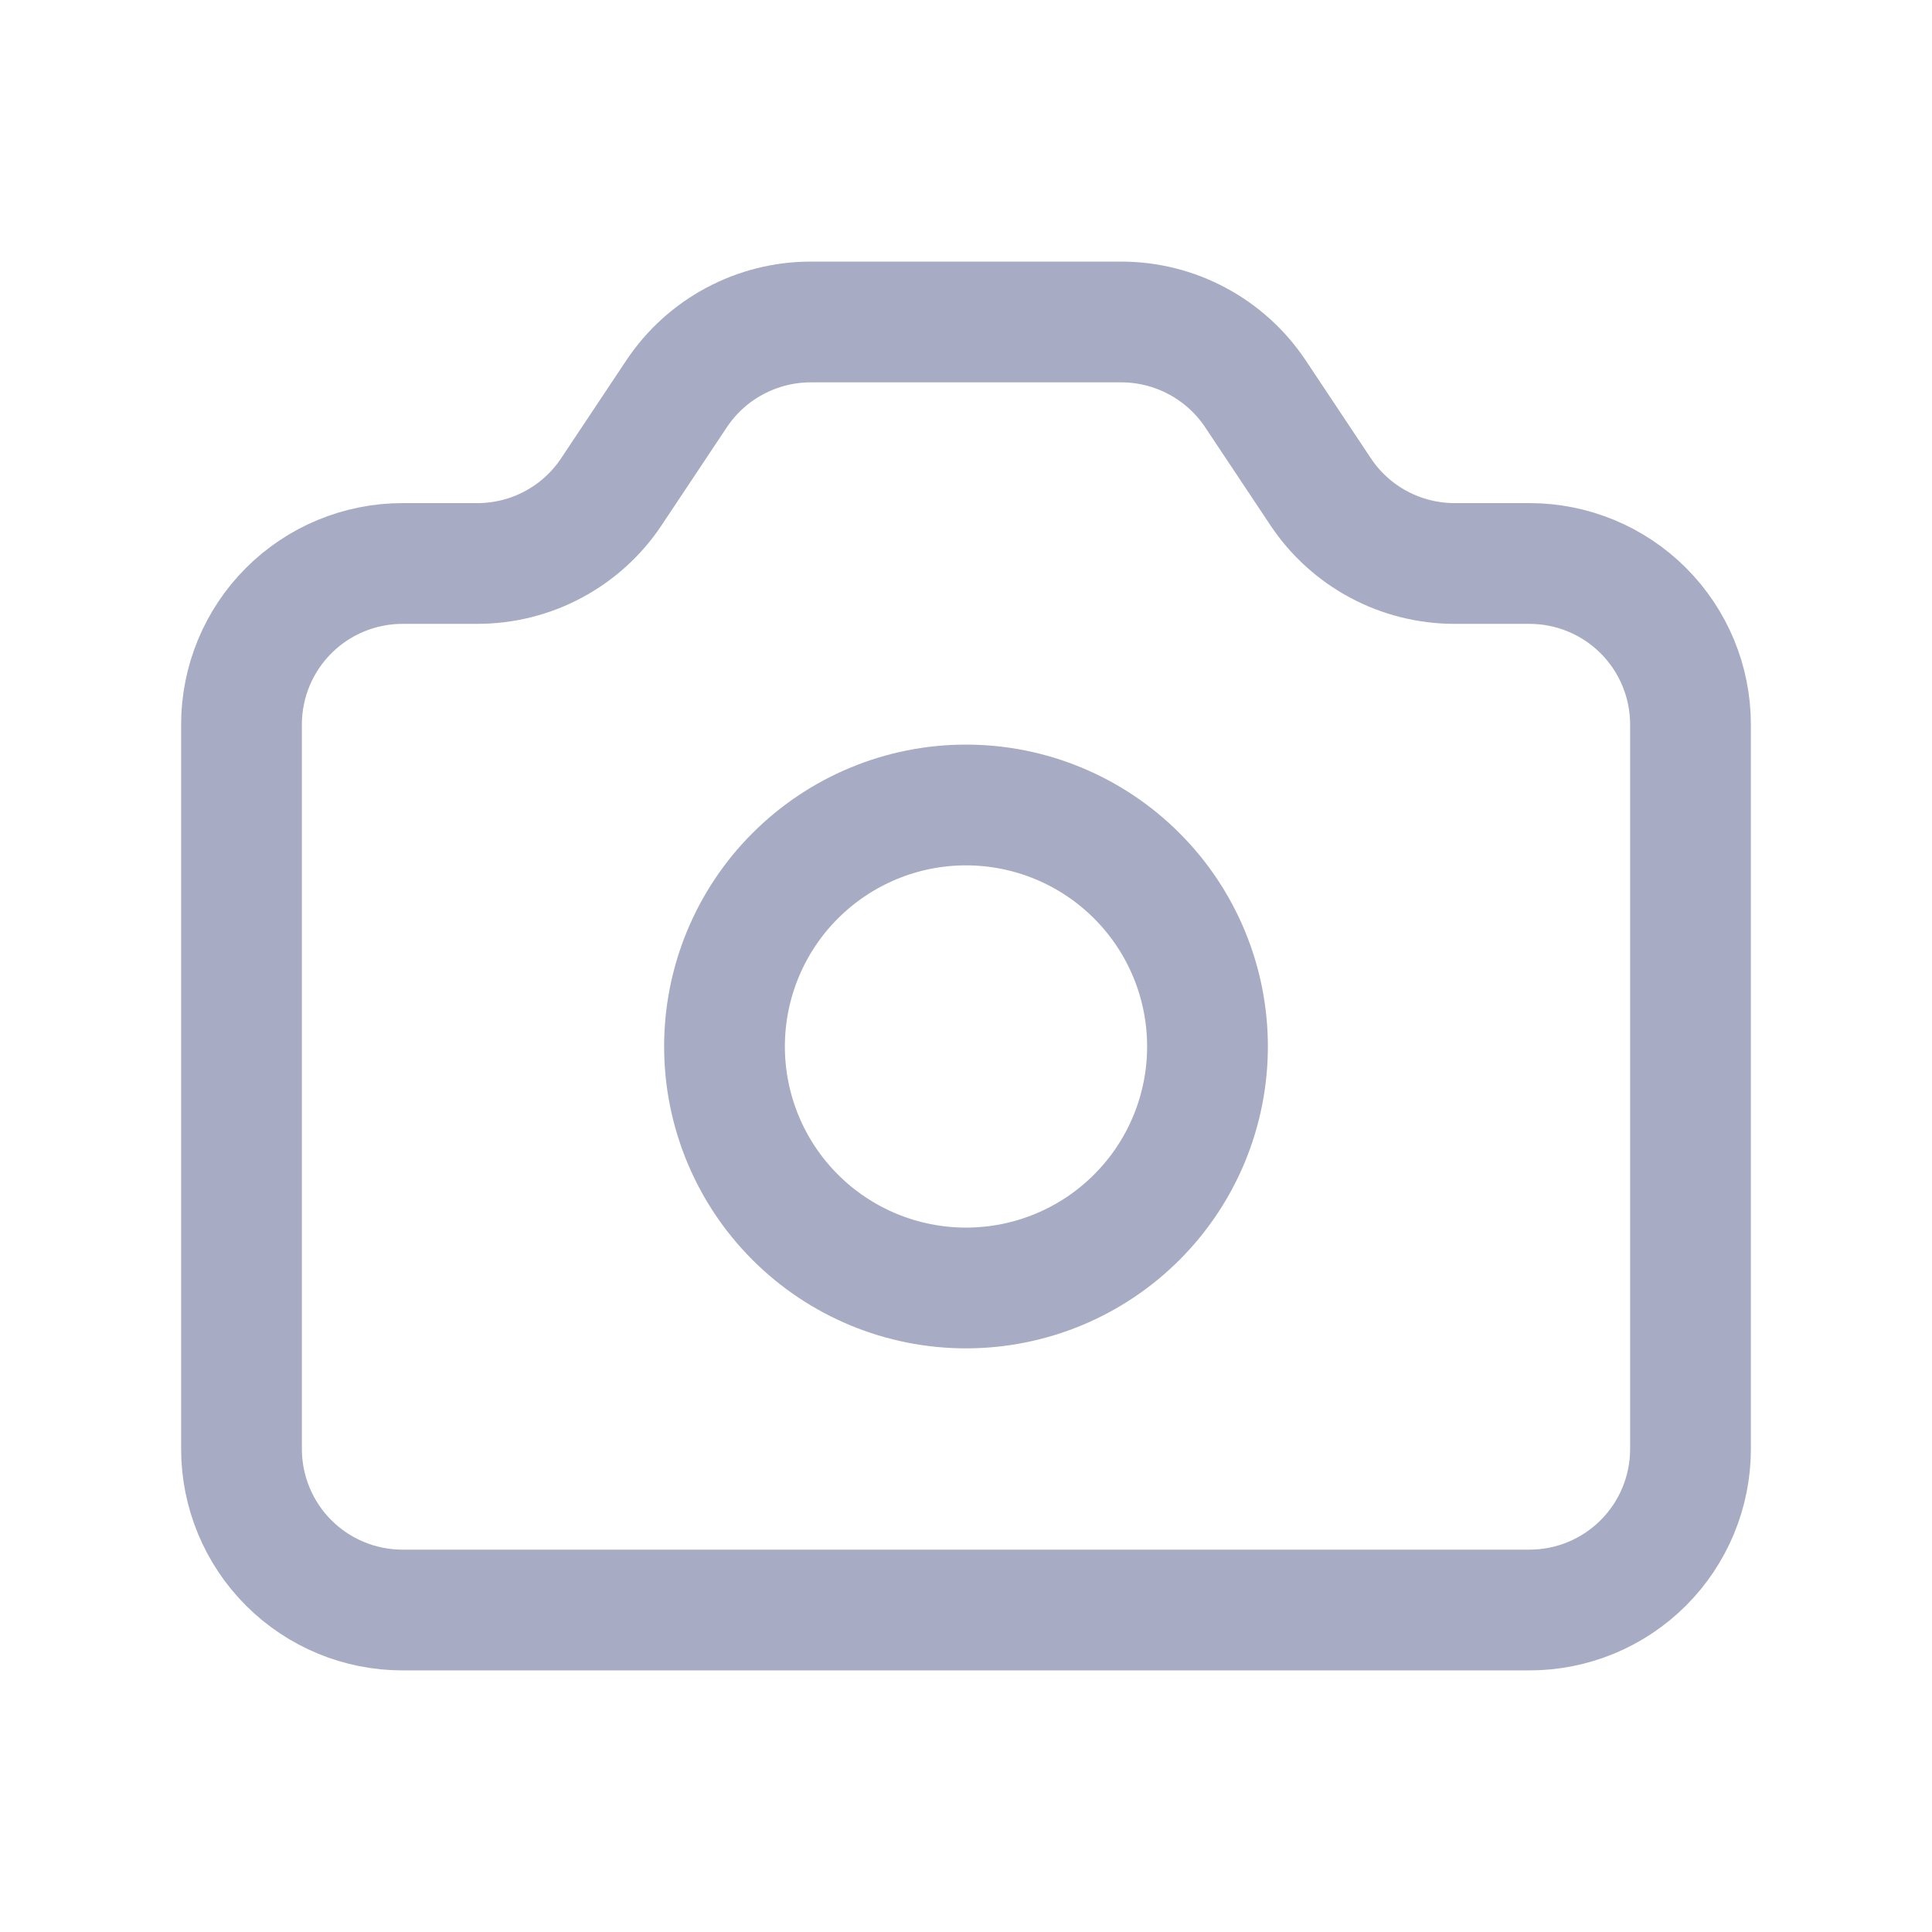
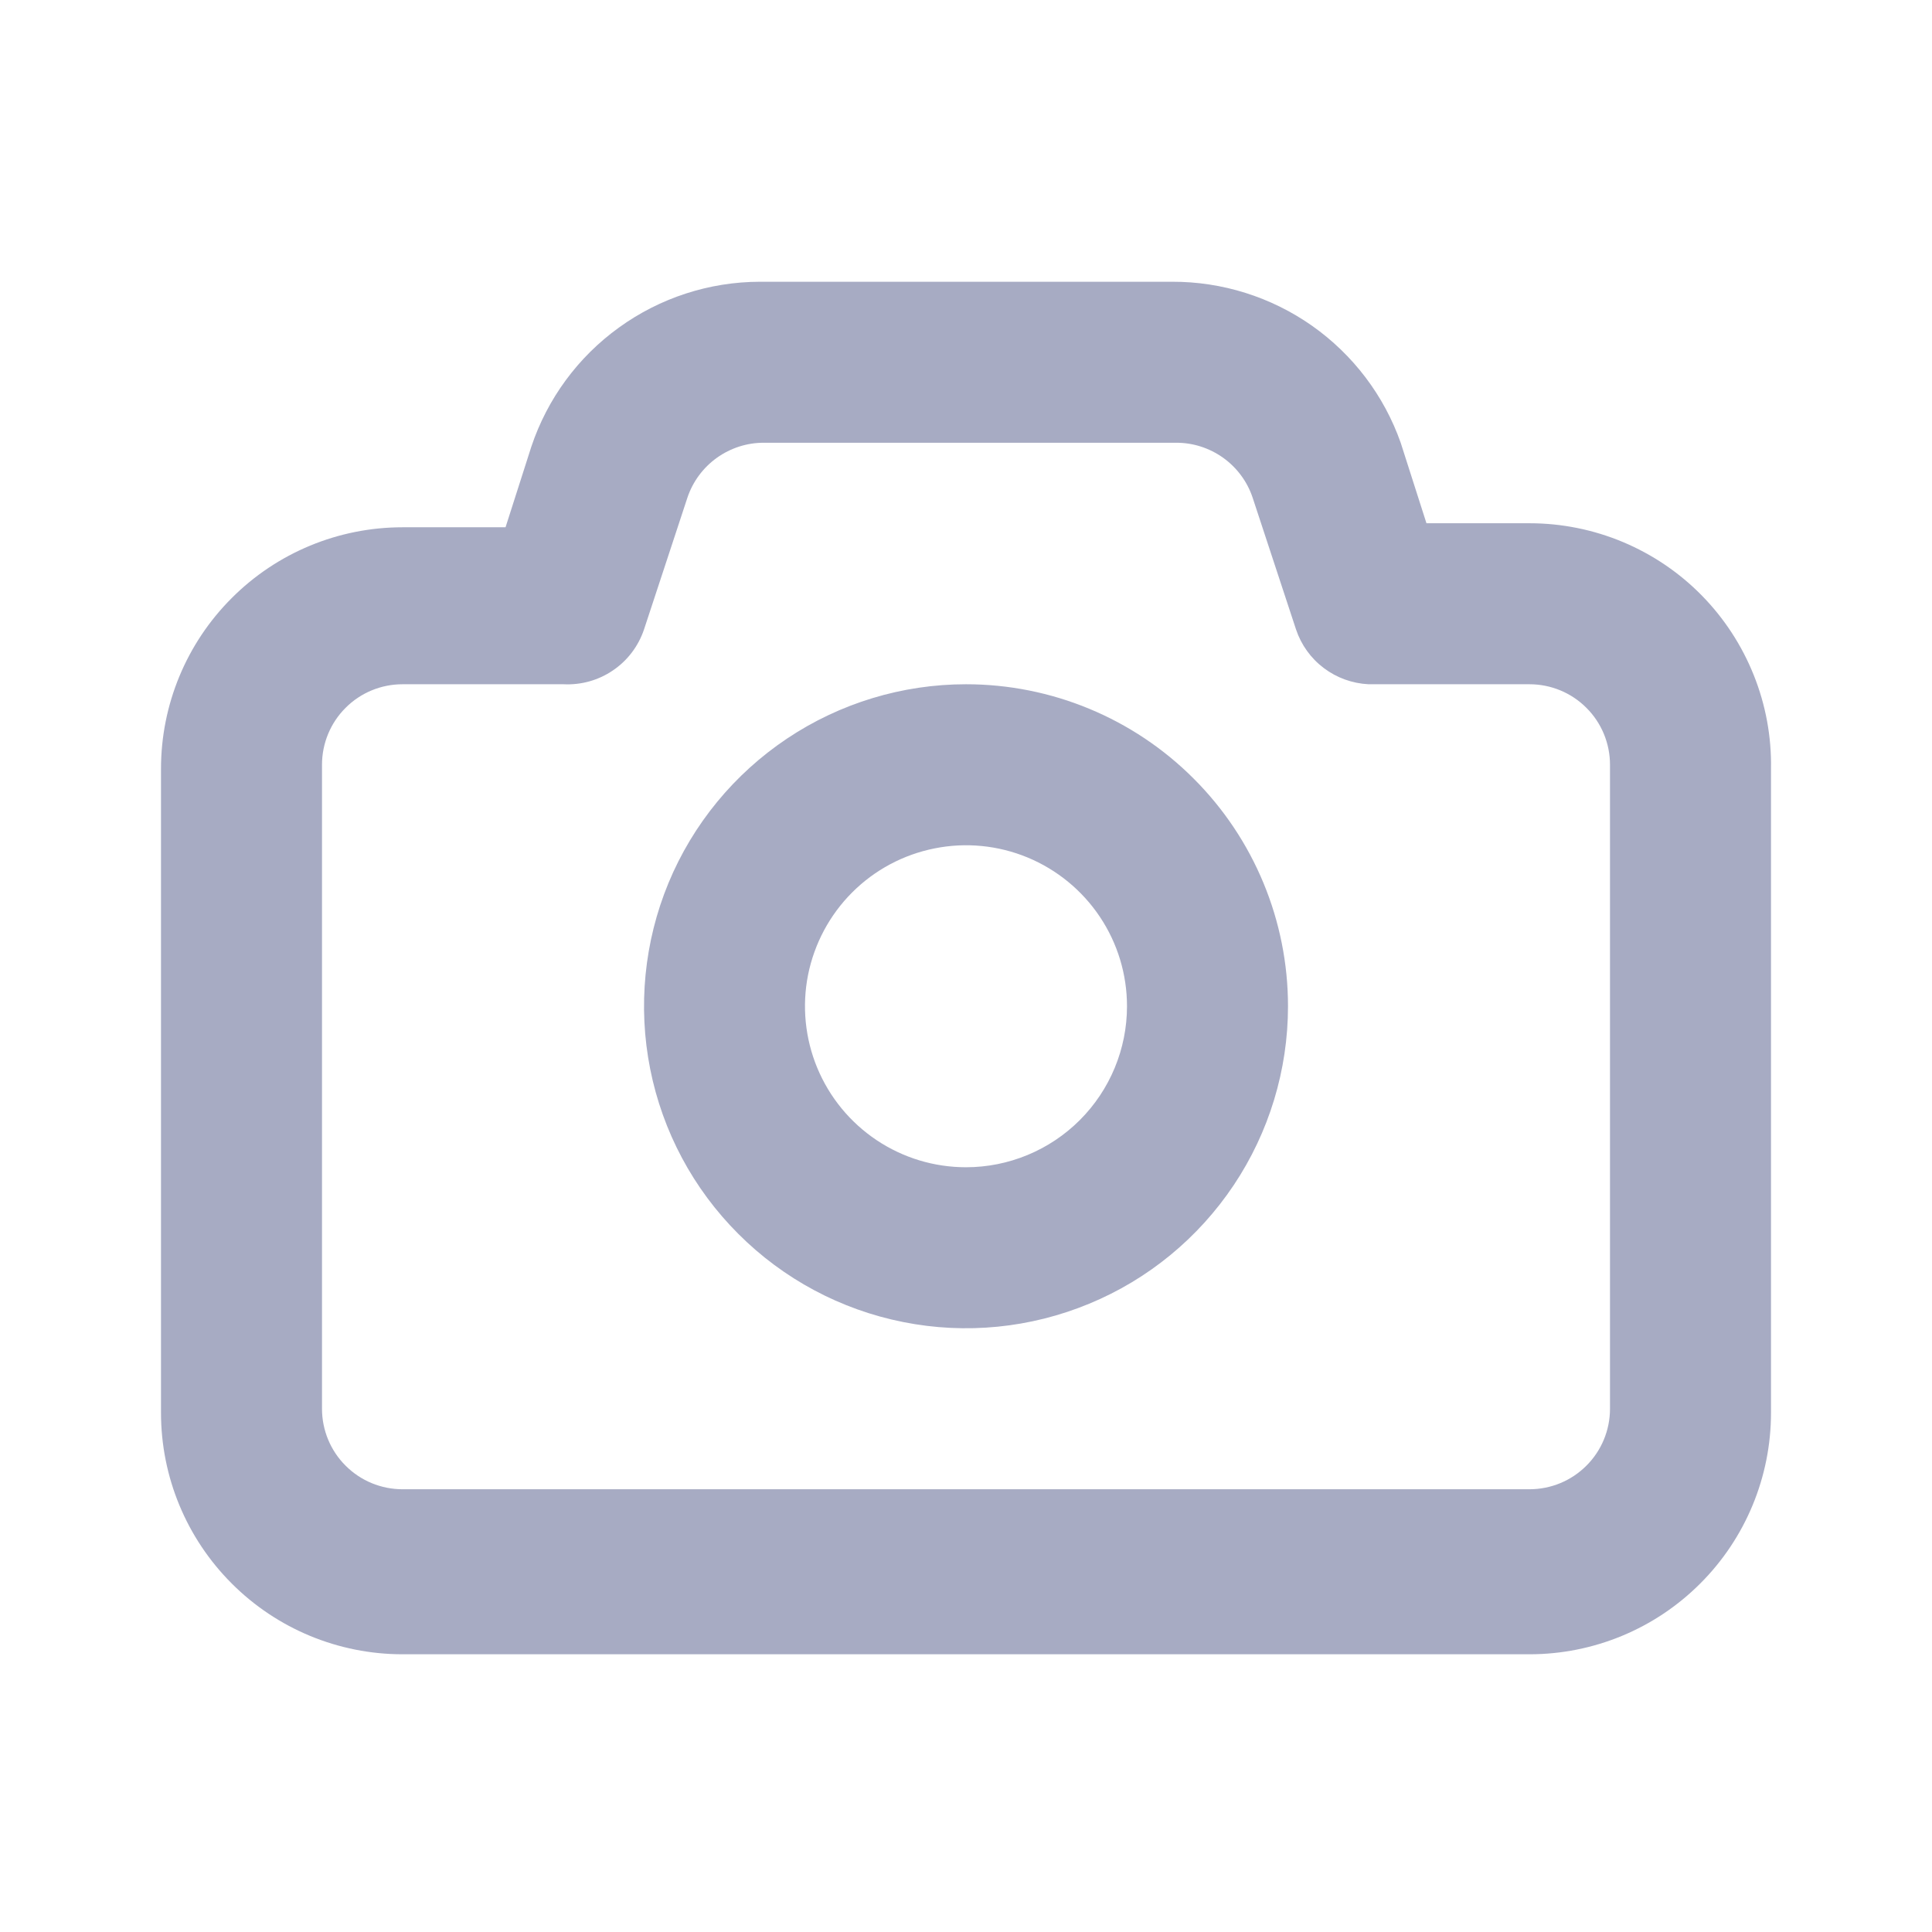
- <svg xmlns="http://www.w3.org/2000/svg" width="32" height="32" viewBox="0 0 32 32" fill="none">
-   <path d="M4 12C4 11.293 4.281 10.614 4.781 10.114C5.281 9.614 5.959 9.333 6.667 9.333H7.907C8.346 9.333 8.778 9.225 9.165 9.018C9.552 8.811 9.882 8.512 10.125 8.147L11.208 6.52C11.452 6.155 11.781 5.856 12.169 5.649C12.556 5.442 12.988 5.333 13.427 5.333H18.573C19.012 5.333 19.444 5.442 19.831 5.649C20.218 5.856 20.548 6.155 20.792 6.52L21.875 8.147C22.118 8.512 22.448 8.811 22.835 9.018C23.222 9.225 23.654 9.333 24.093 9.333H25.333C26.041 9.333 26.719 9.614 27.219 10.114C27.719 10.614 28 11.293 28 12V24C28 24.707 27.719 25.386 27.219 25.886C26.719 26.386 26.041 26.667 25.333 26.667H6.667C5.959 26.667 5.281 26.386 4.781 25.886C4.281 25.386 4 24.707 4 24V12Z" stroke="#A7ABC3" stroke-width="2" stroke-linecap="round" stroke-linejoin="round" />
-   <path d="M20 17.333C20 18.394 19.579 19.412 18.828 20.162C18.078 20.912 17.061 21.333 16 21.333C14.939 21.333 13.922 20.912 13.172 20.162C12.421 19.412 12 18.394 12 17.333C12 16.273 12.421 15.255 13.172 14.505C13.922 13.755 14.939 13.333 16 13.333C17.061 13.333 18.078 13.755 18.828 14.505C19.579 15.255 20 16.273 20 17.333Z" stroke="#A7ABC3" stroke-width="2" stroke-linecap="round" stroke-linejoin="round" />
+ <svg xmlns="http://www.w3.org/2000/svg" width="24" height="24" viewBox="0 0 24 24" fill="none">
+   <path d="M19 6.5H17.72L17.4 5.5C17.193 4.913 16.808 4.406 16.299 4.047C15.79 3.689 15.182 3.498 14.56 3.5H9.44C8.812 3.501 8.199 3.7 7.69 4.068C7.18 4.435 6.799 4.954 6.6 5.55L6.28 6.55H5C4.204 6.55 3.441 6.866 2.879 7.429C2.316 7.991 2 8.754 2 9.55V17.55C2 18.346 2.316 19.109 2.879 19.671C3.441 20.234 4.204 20.55 5 20.55H19C19.796 20.55 20.559 20.234 21.121 19.671C21.684 19.109 22 18.346 22 17.55V9.55C22.007 9.152 21.934 8.756 21.786 8.387C21.638 8.017 21.418 7.68 21.139 7.396C20.86 7.112 20.527 6.887 20.16 6.733C19.792 6.579 19.398 6.5 19 6.5ZM20 17.5C20 17.765 19.895 18.02 19.707 18.207C19.52 18.395 19.265 18.5 19 18.5H5C4.735 18.5 4.48 18.395 4.293 18.207C4.105 18.02 4 17.765 4 17.5V9.5C4 9.235 4.105 8.98 4.293 8.793C4.48 8.605 4.735 8.5 5 8.5H7C7.218 8.511 7.434 8.451 7.614 8.328C7.795 8.206 7.93 8.027 8 7.82L8.54 6.18C8.607 5.981 8.735 5.809 8.905 5.687C9.076 5.565 9.28 5.499 9.49 5.5H14.61C14.82 5.499 15.024 5.565 15.195 5.687C15.365 5.809 15.493 5.981 15.56 6.18L16.1 7.82C16.164 8.011 16.284 8.178 16.445 8.299C16.605 8.42 16.799 8.49 17 8.5H19C19.265 8.5 19.52 8.605 19.707 8.793C19.895 8.98 20 9.235 20 9.5V17.5ZM12 8.5C11.209 8.5 10.435 8.735 9.778 9.174C9.12 9.614 8.607 10.238 8.304 10.969C8.002 11.7 7.923 12.505 8.077 13.28C8.231 14.056 8.612 14.769 9.172 15.328C9.731 15.888 10.444 16.269 11.22 16.423C11.996 16.578 12.8 16.498 13.531 16.195C14.262 15.893 14.886 15.38 15.326 14.722C15.765 14.065 16 13.291 16 12.5C16 11.439 15.579 10.422 14.828 9.672C14.078 8.921 13.061 8.5 12 8.5ZM12 14.5C11.604 14.5 11.218 14.383 10.889 14.163C10.56 13.943 10.304 13.631 10.152 13.265C10.001 12.9 9.961 12.498 10.038 12.11C10.116 11.722 10.306 11.366 10.586 11.086C10.866 10.806 11.222 10.616 11.61 10.539C11.998 10.461 12.4 10.501 12.765 10.652C13.131 10.804 13.443 11.06 13.663 11.389C13.883 11.718 14 12.104 14 12.5C14 13.03 13.789 13.539 13.414 13.914C13.039 14.289 12.53 14.5 12 14.5Z" fill="#A7ABC3" />
</svg>
